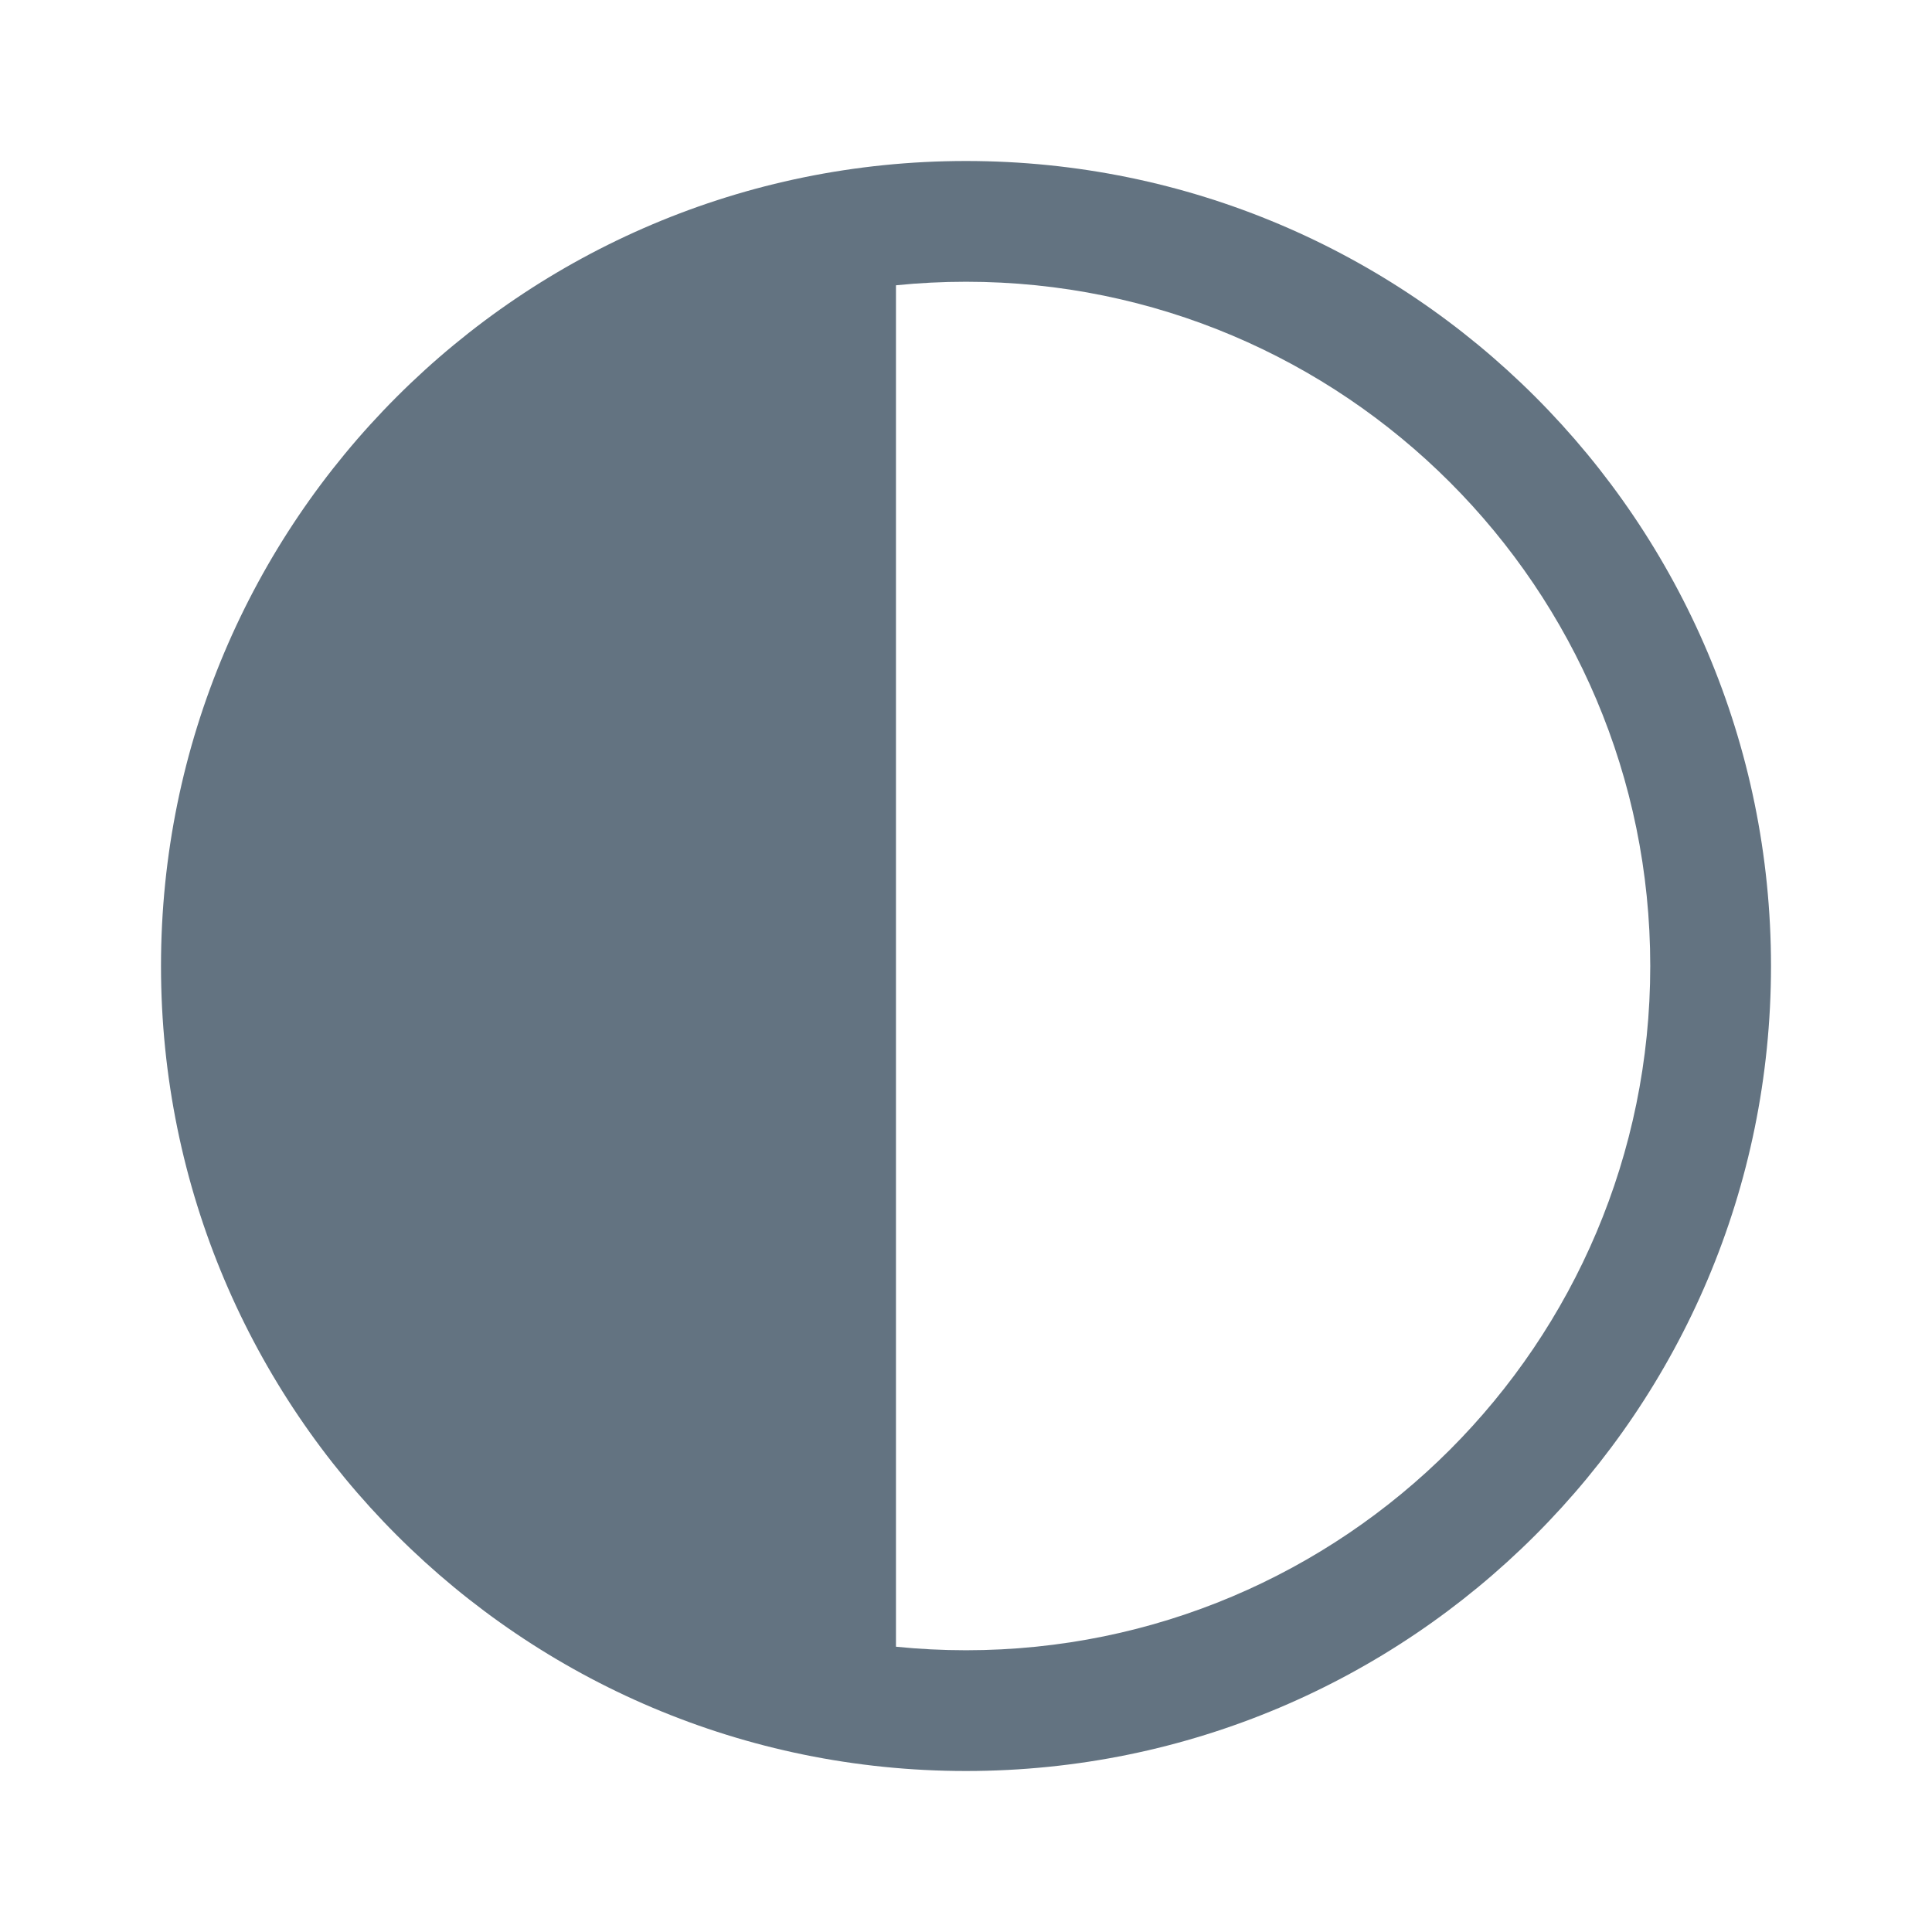
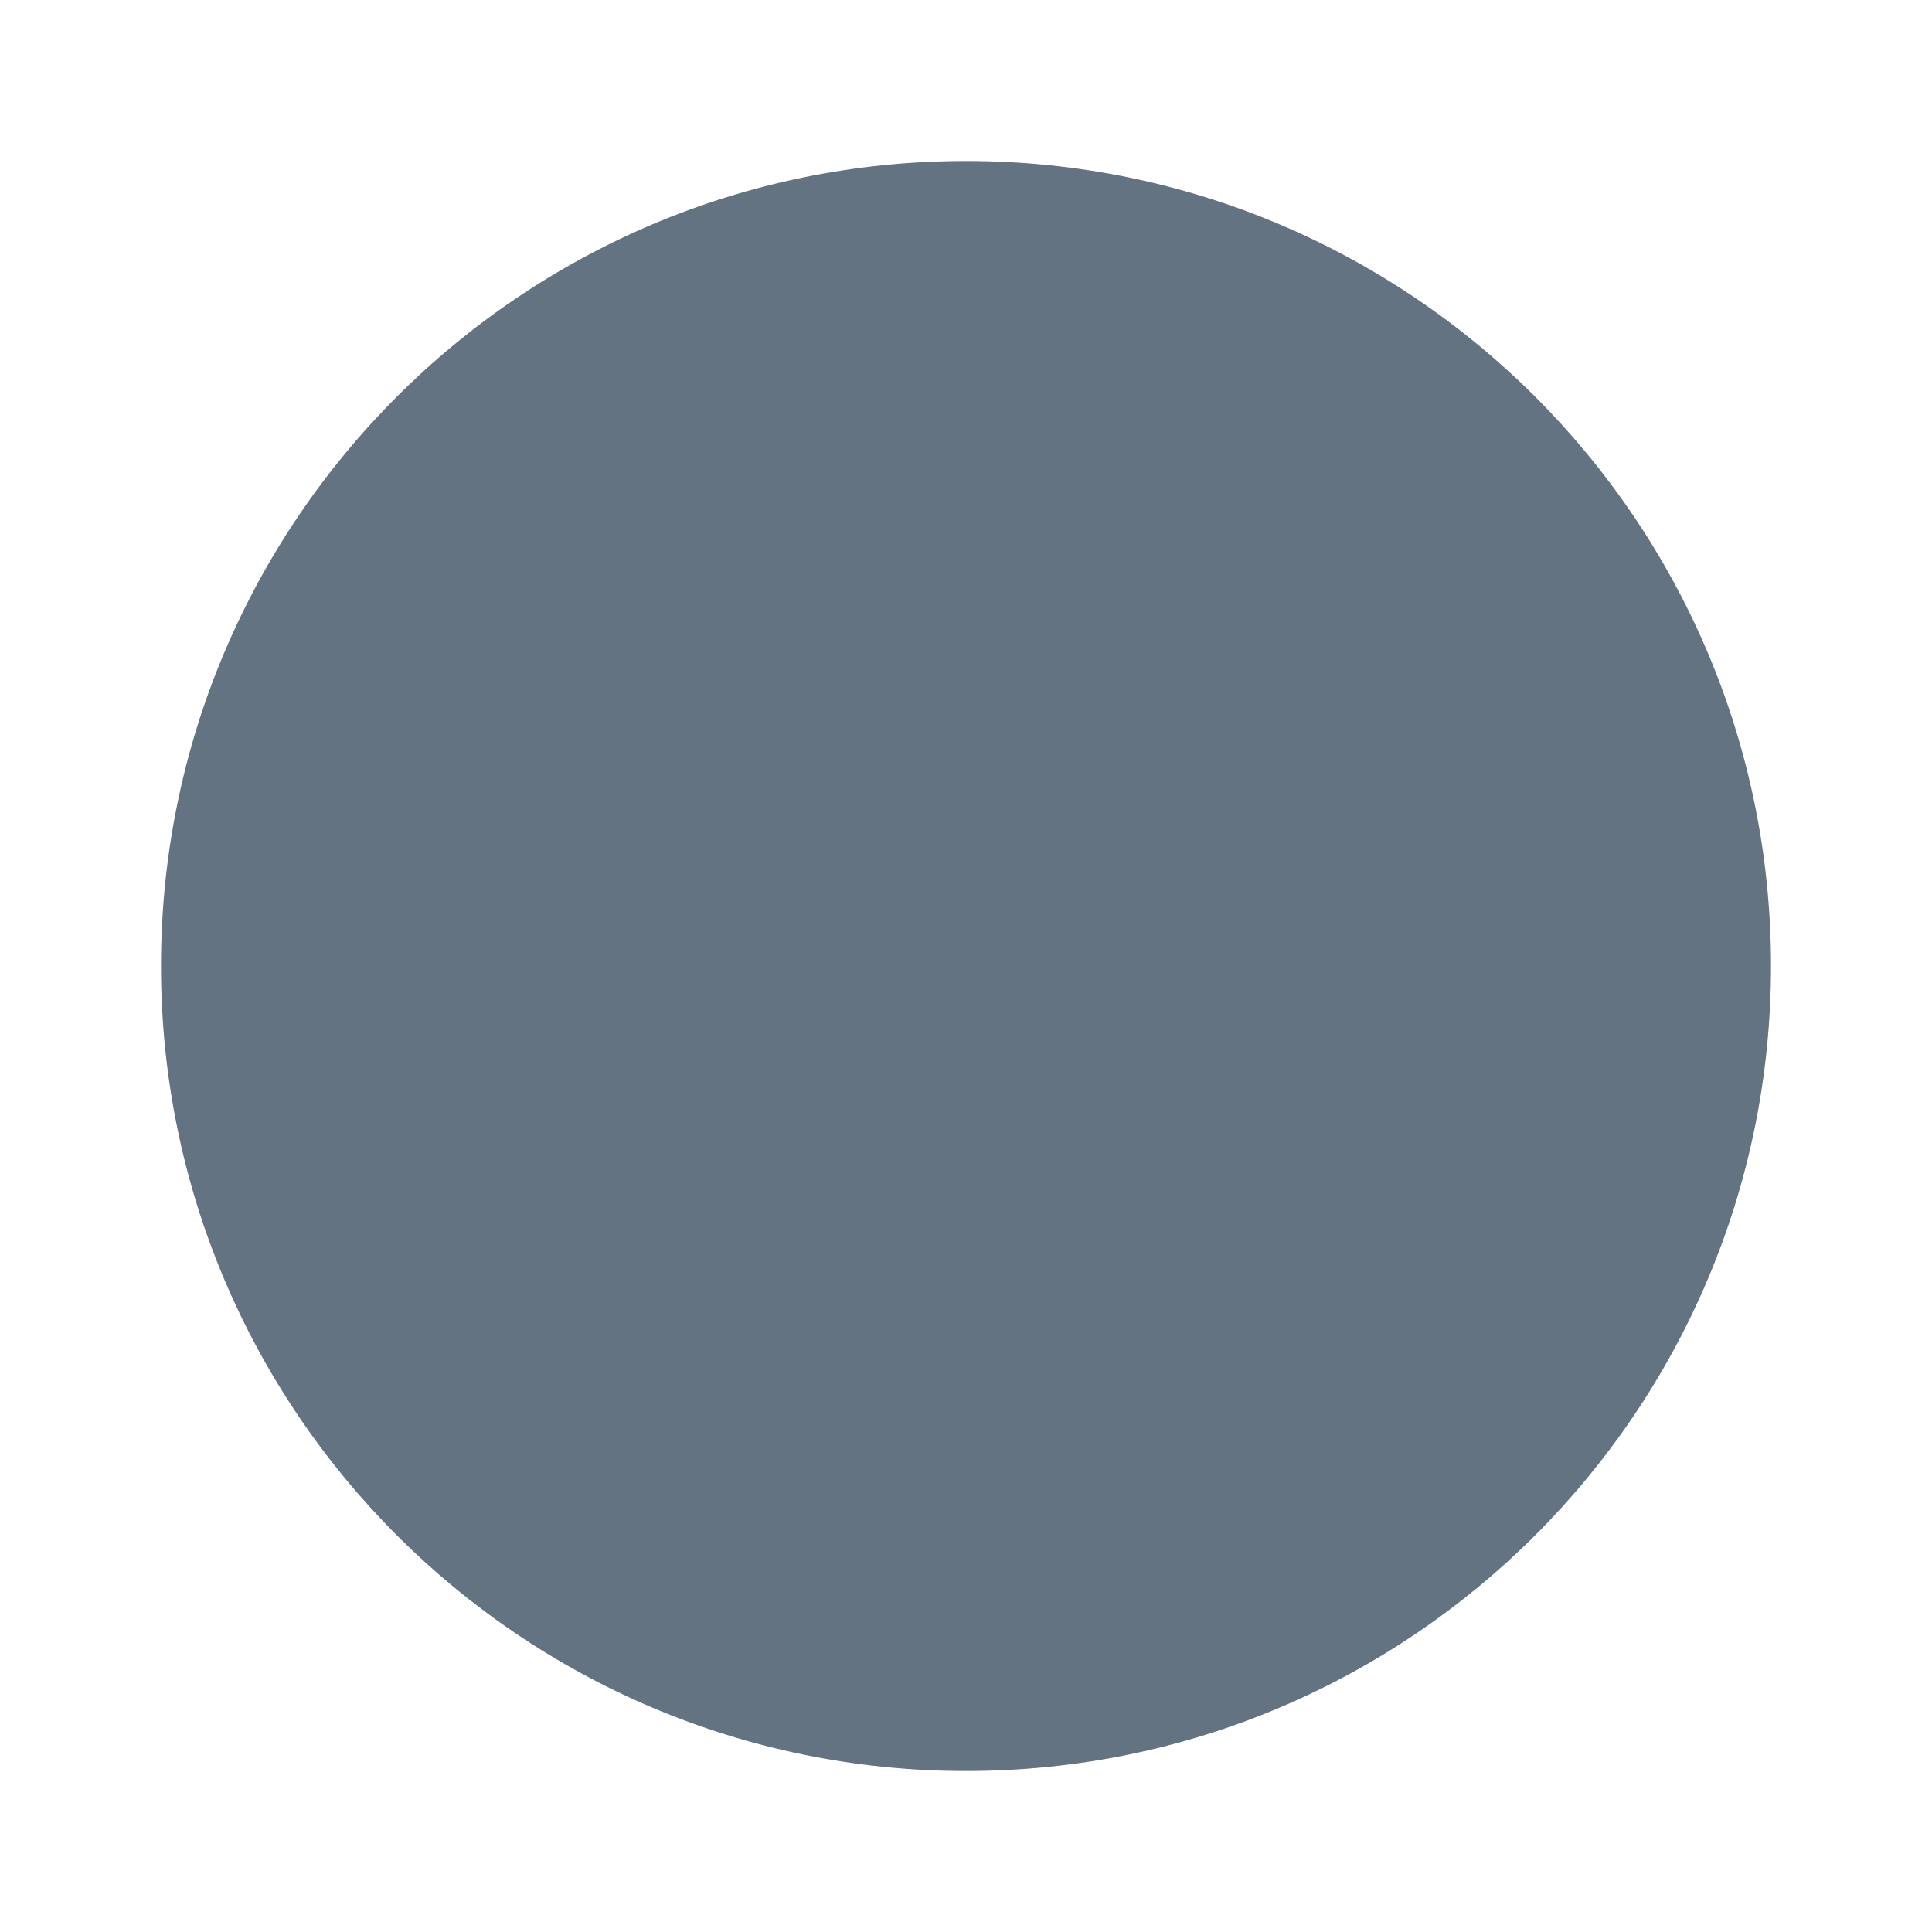
<svg xmlns="http://www.w3.org/2000/svg" width="24" height="24" viewBox="0 0 24 24" fill="none">
-   <path fill-rule="evenodd" clip-rule="evenodd" d="M12 22C17.523 22 22 17.523 22 12C22 6.477 17.523 2 12 2C6.477 2 2 6.477 2 12C2 17.523 6.477 22 12 22ZM12 20.5C16.694 20.5 20.5 16.694 20.5 12C20.5 7.306 16.694 3.5 12 3.5C7.306 3.5 3.5 7.306 3.5 12C3.5 16.694 7.306 20.5 12 20.5Z" fill="#637381" />
+   <path fillRule="evenodd" clipRule="evenodd" d="M12 22C17.523 22 22 17.523 22 12C22 6.477 17.523 2 12 2C6.477 2 2 6.477 2 12C2 17.523 6.477 22 12 22ZM12 20.5C16.694 20.5 20.5 16.694 20.5 12C20.5 7.306 16.694 3.5 12 3.5C7.306 3.5 3.5 7.306 3.5 12C3.5 16.694 7.306 20.5 12 20.5Z" fill="#637381" />
  <path d="M11.13 20.62C6.85 20.62 3.38 16.761 3.38 12C3.38 7.239 6.85 3.38 11.13 3.38V20.62Z" fill="#637381" />
</svg>
